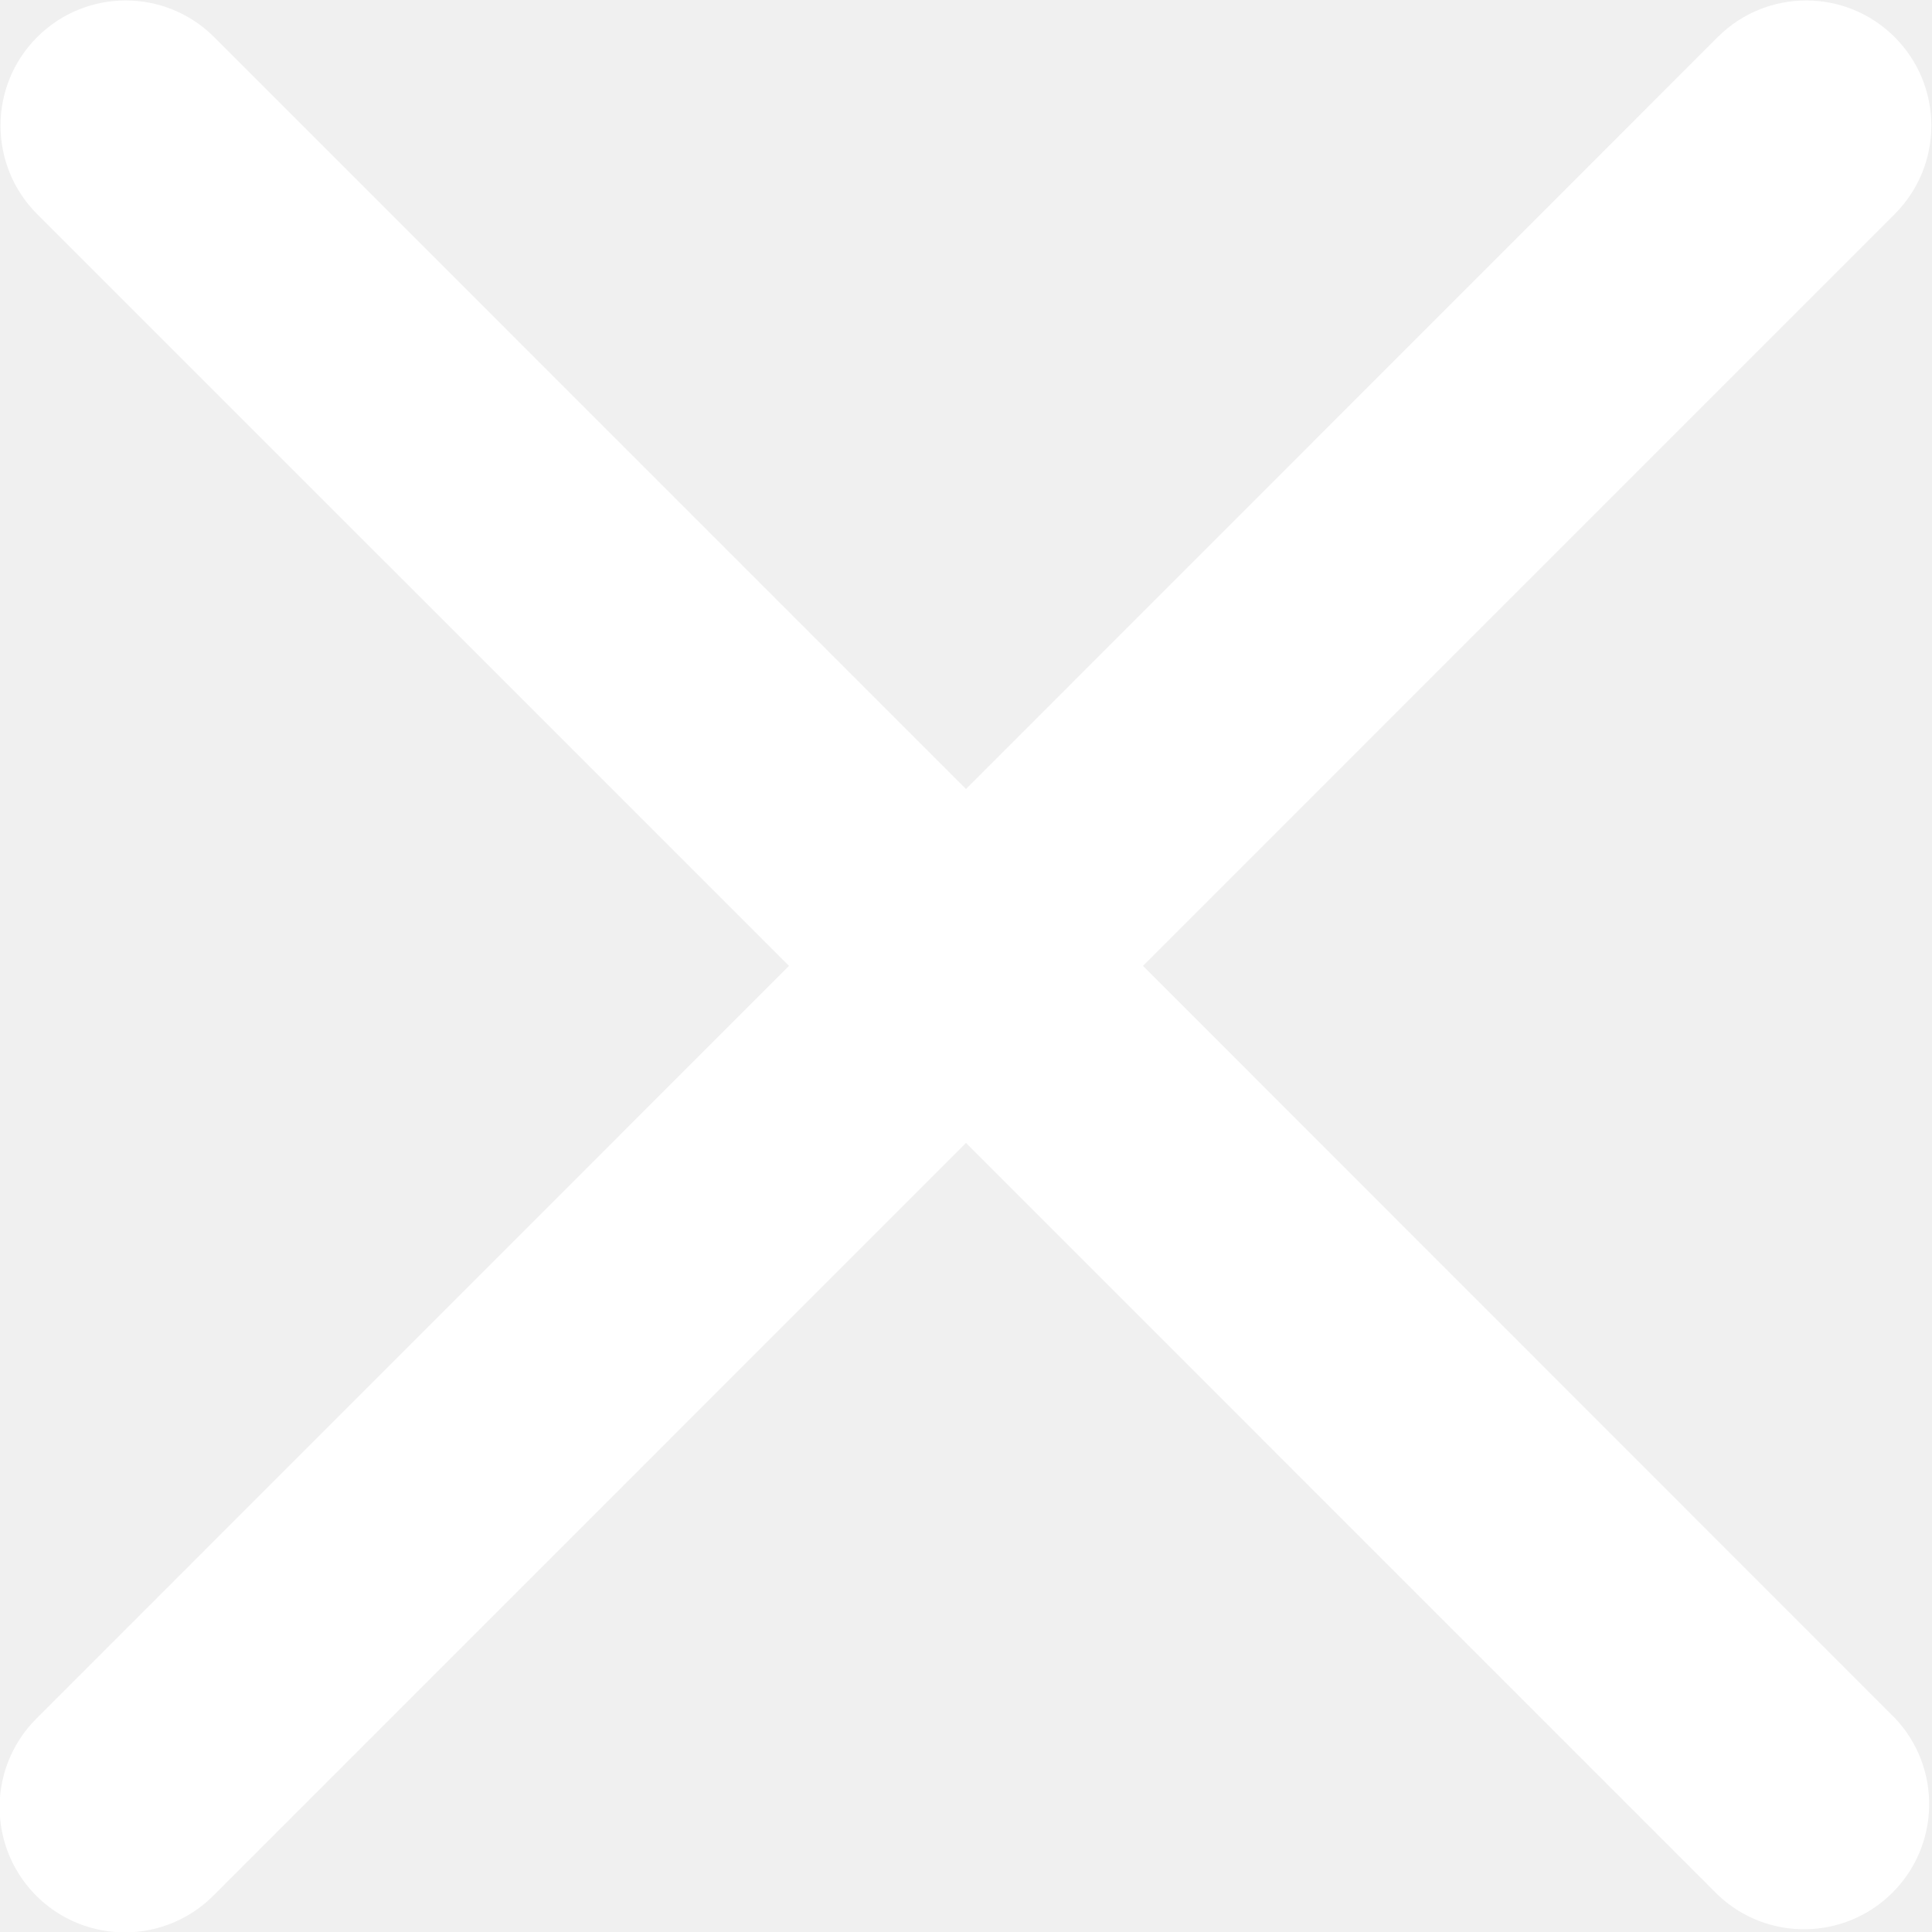
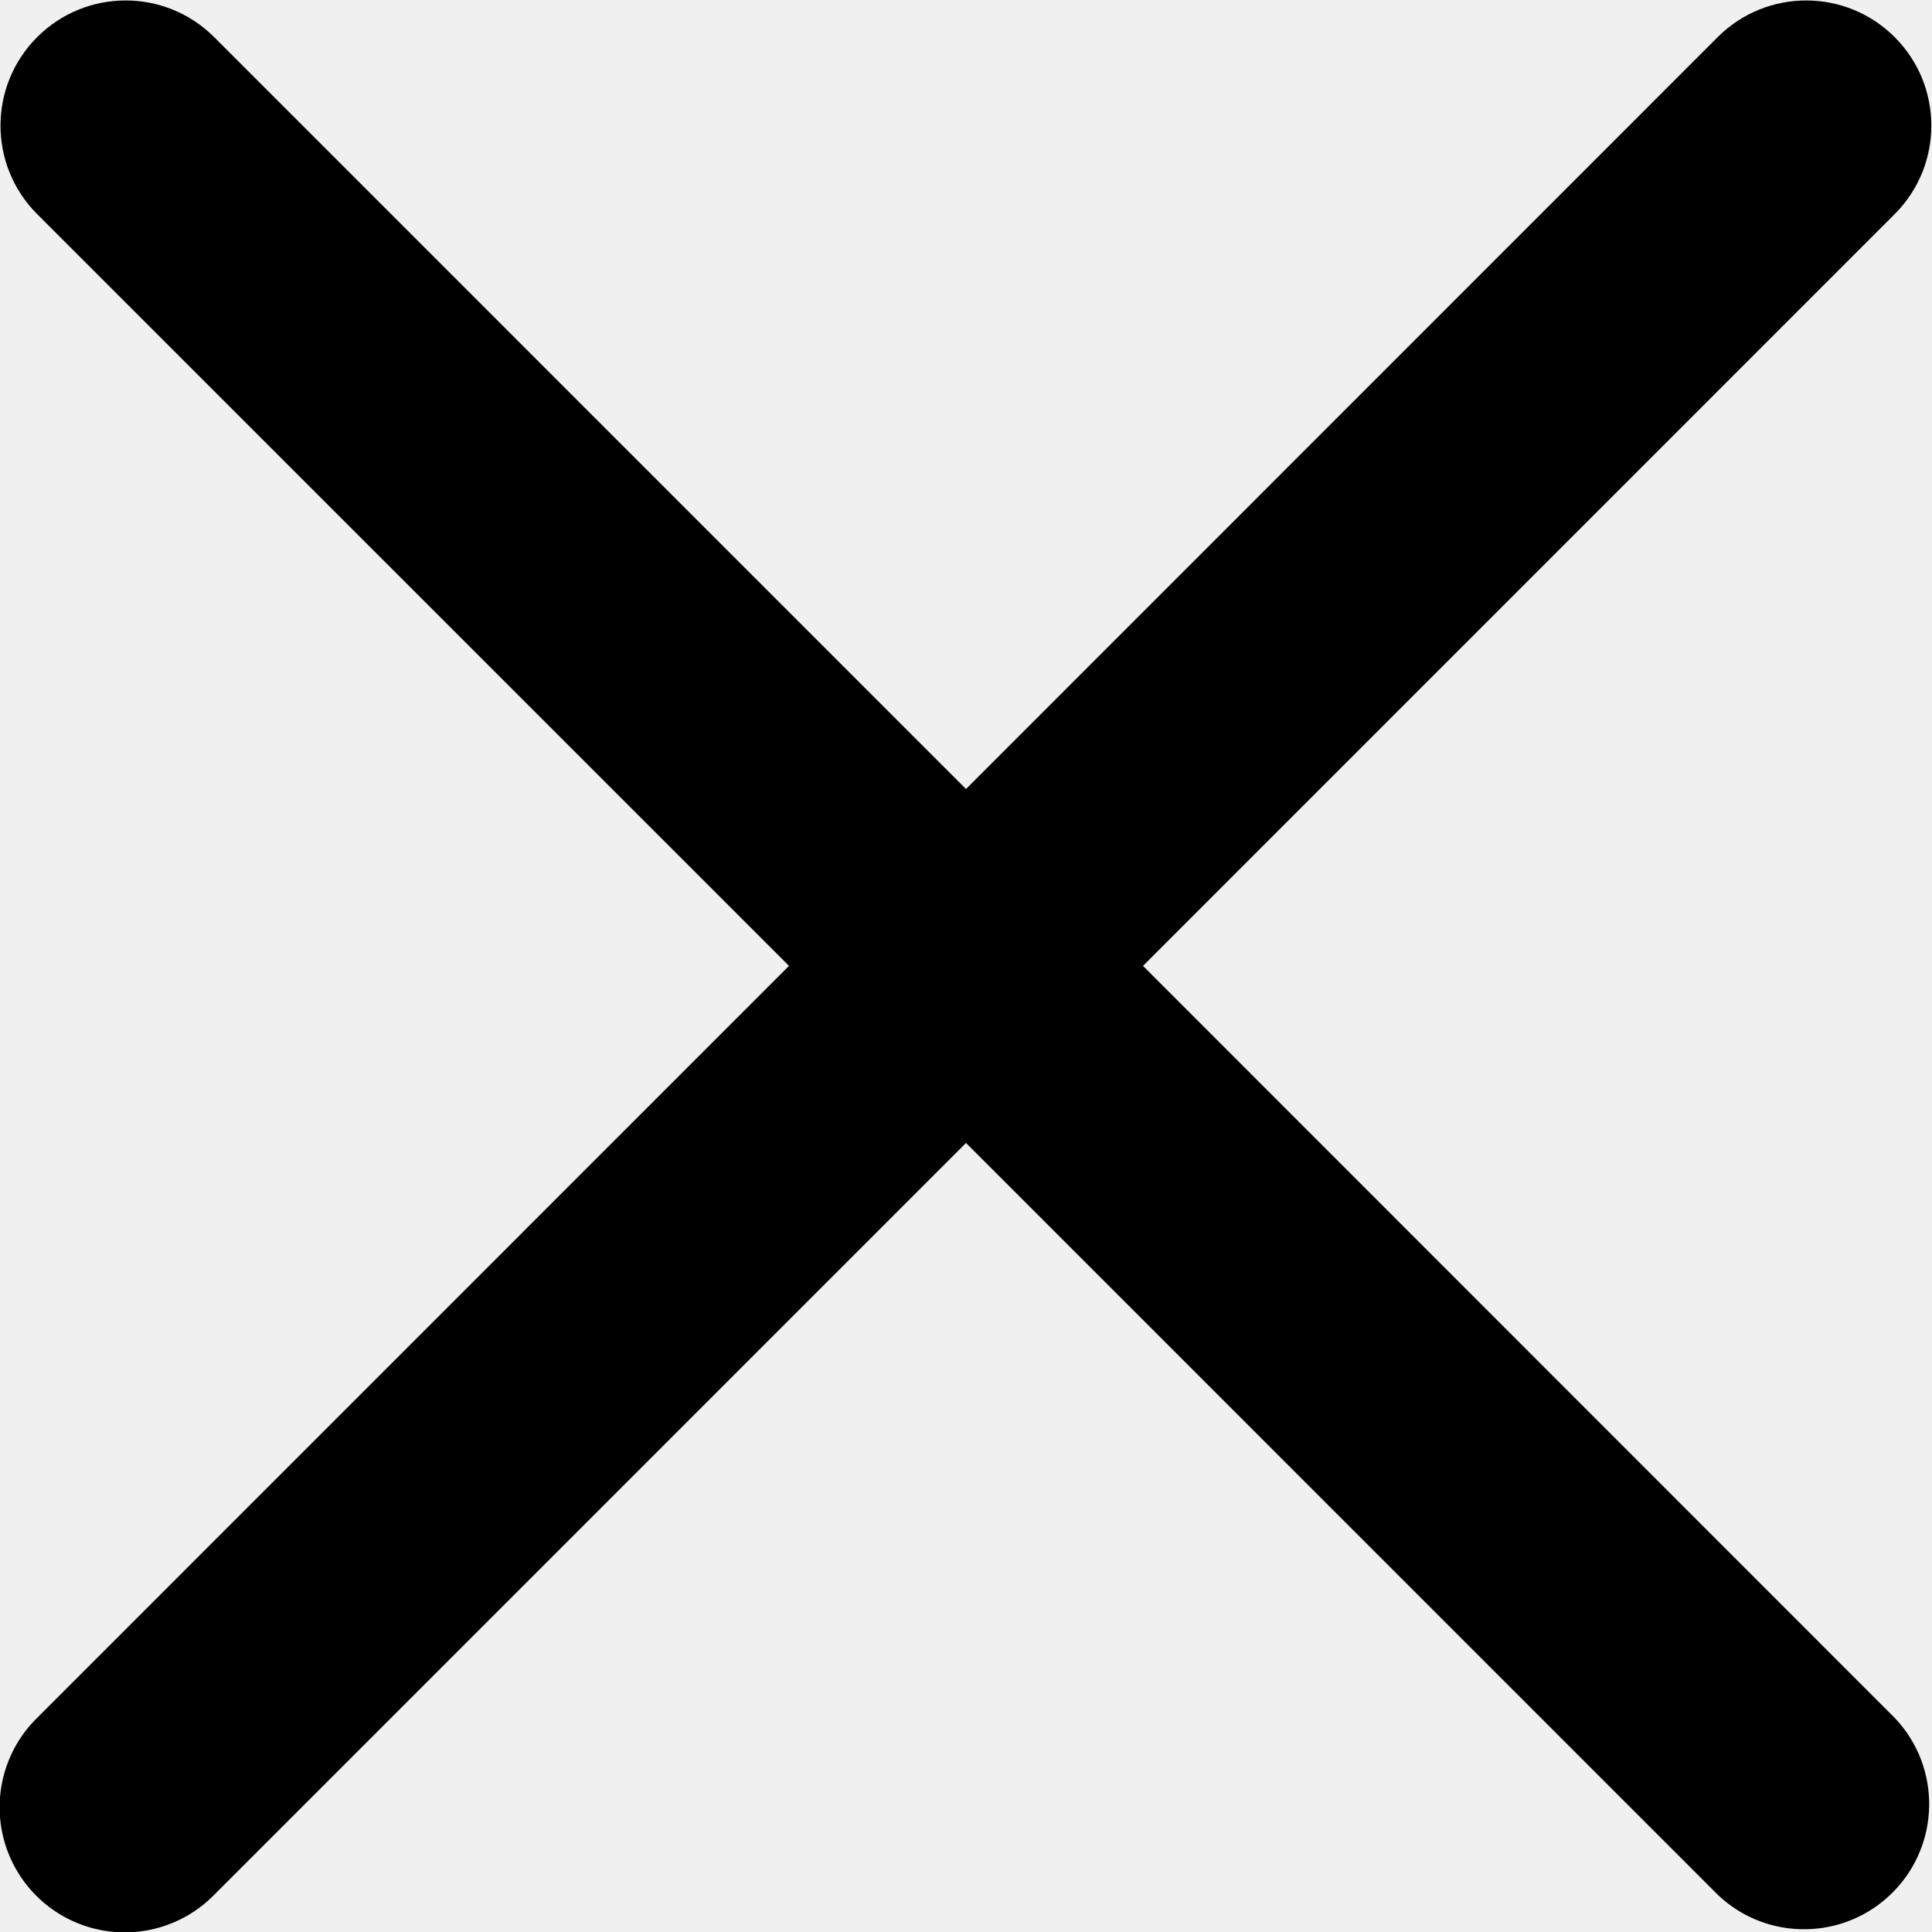
<svg xmlns="http://www.w3.org/2000/svg" id="close" width="48.934" height="48.933" viewBox="0 0 48.934 48.933">
-   <path id="close-2" data-name="close" d="M28.95,24.6,48,5.548a3.17,3.17,0,0,0-4.483-4.483L24.467,20.12,5.413,1.065A3.17,3.17,0,0,0,.93,5.548L19.984,24.6.93,43.657A3.17,3.17,0,1,0,5.413,48.14L24.467,29.085,43.521,48.14A3.17,3.17,0,0,0,48,43.657Zm0,0" transform="translate(0 -0.136)" fill="#fff" />
+   <path id="close-2" data-name="close" d="M28.95,24.6,48,5.548a3.17,3.17,0,0,0-4.483-4.483L24.467,20.12,5.413,1.065A3.17,3.17,0,0,0,.93,5.548L19.984,24.6.93,43.657A3.17,3.17,0,1,0,5.413,48.14L24.467,29.085,43.521,48.14A3.17,3.17,0,0,0,48,43.657Zm0,0" transform="translate(0 -0.136)" fill="$white" />
</svg>
